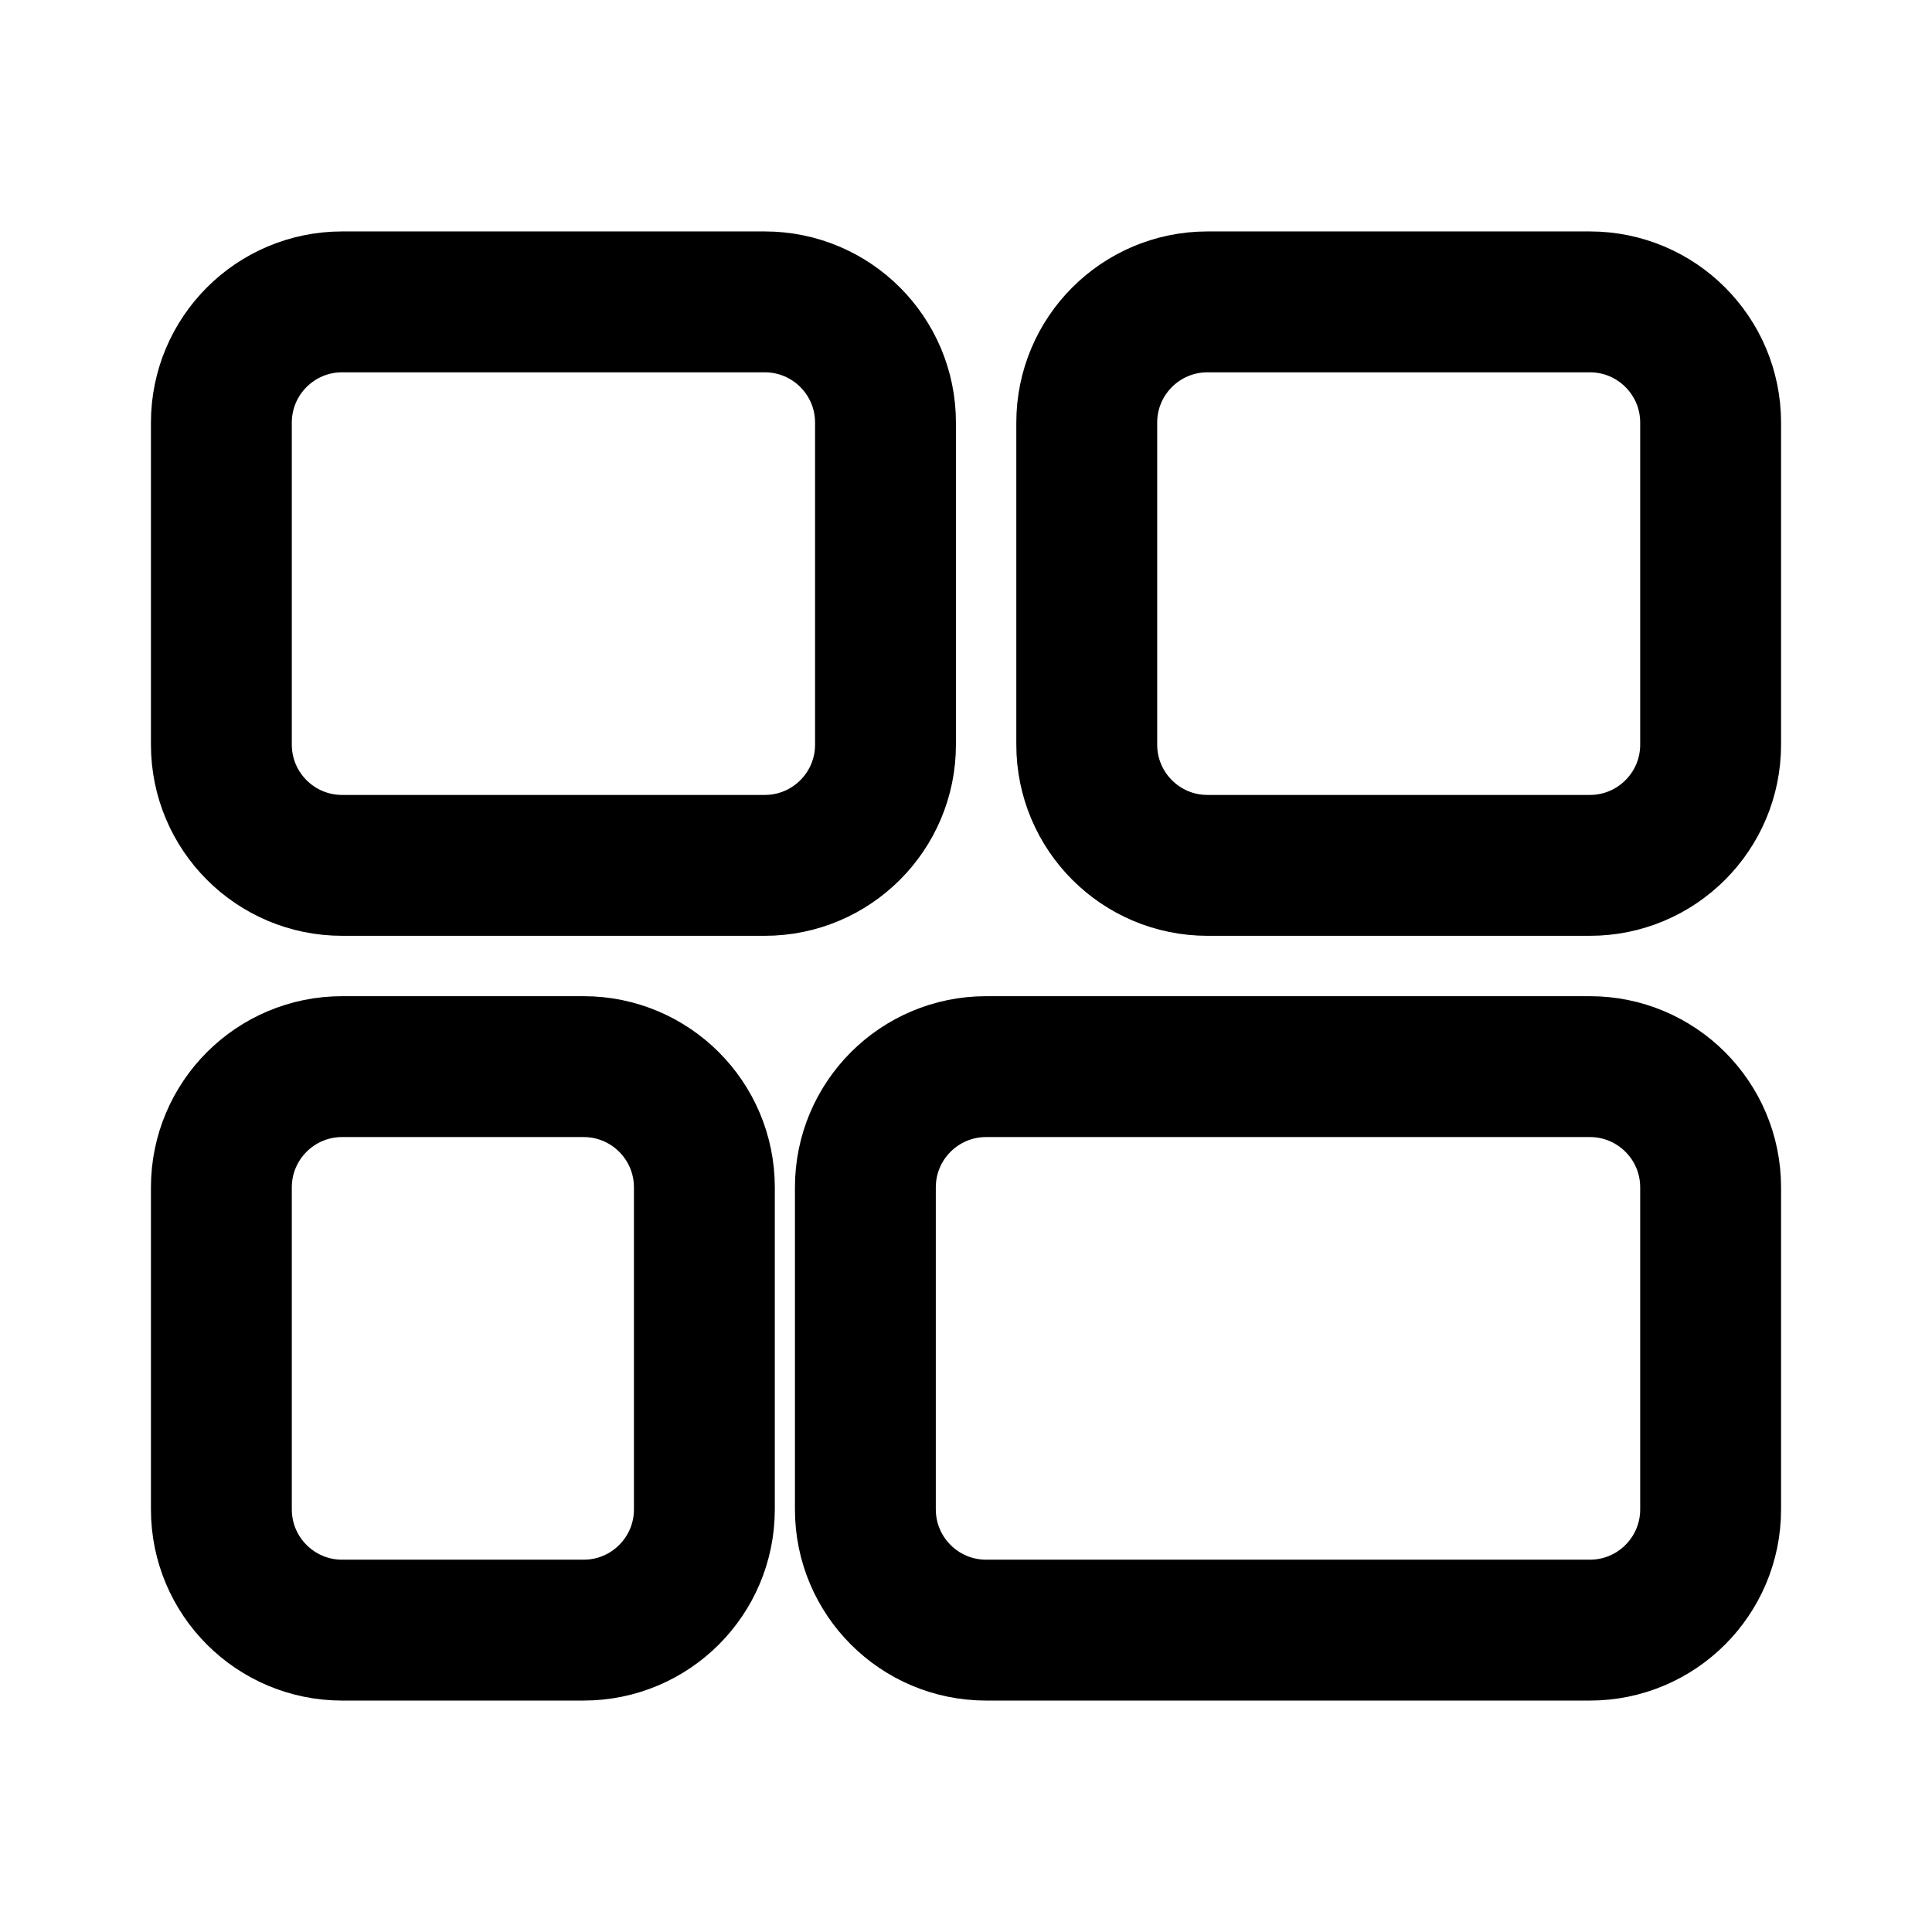
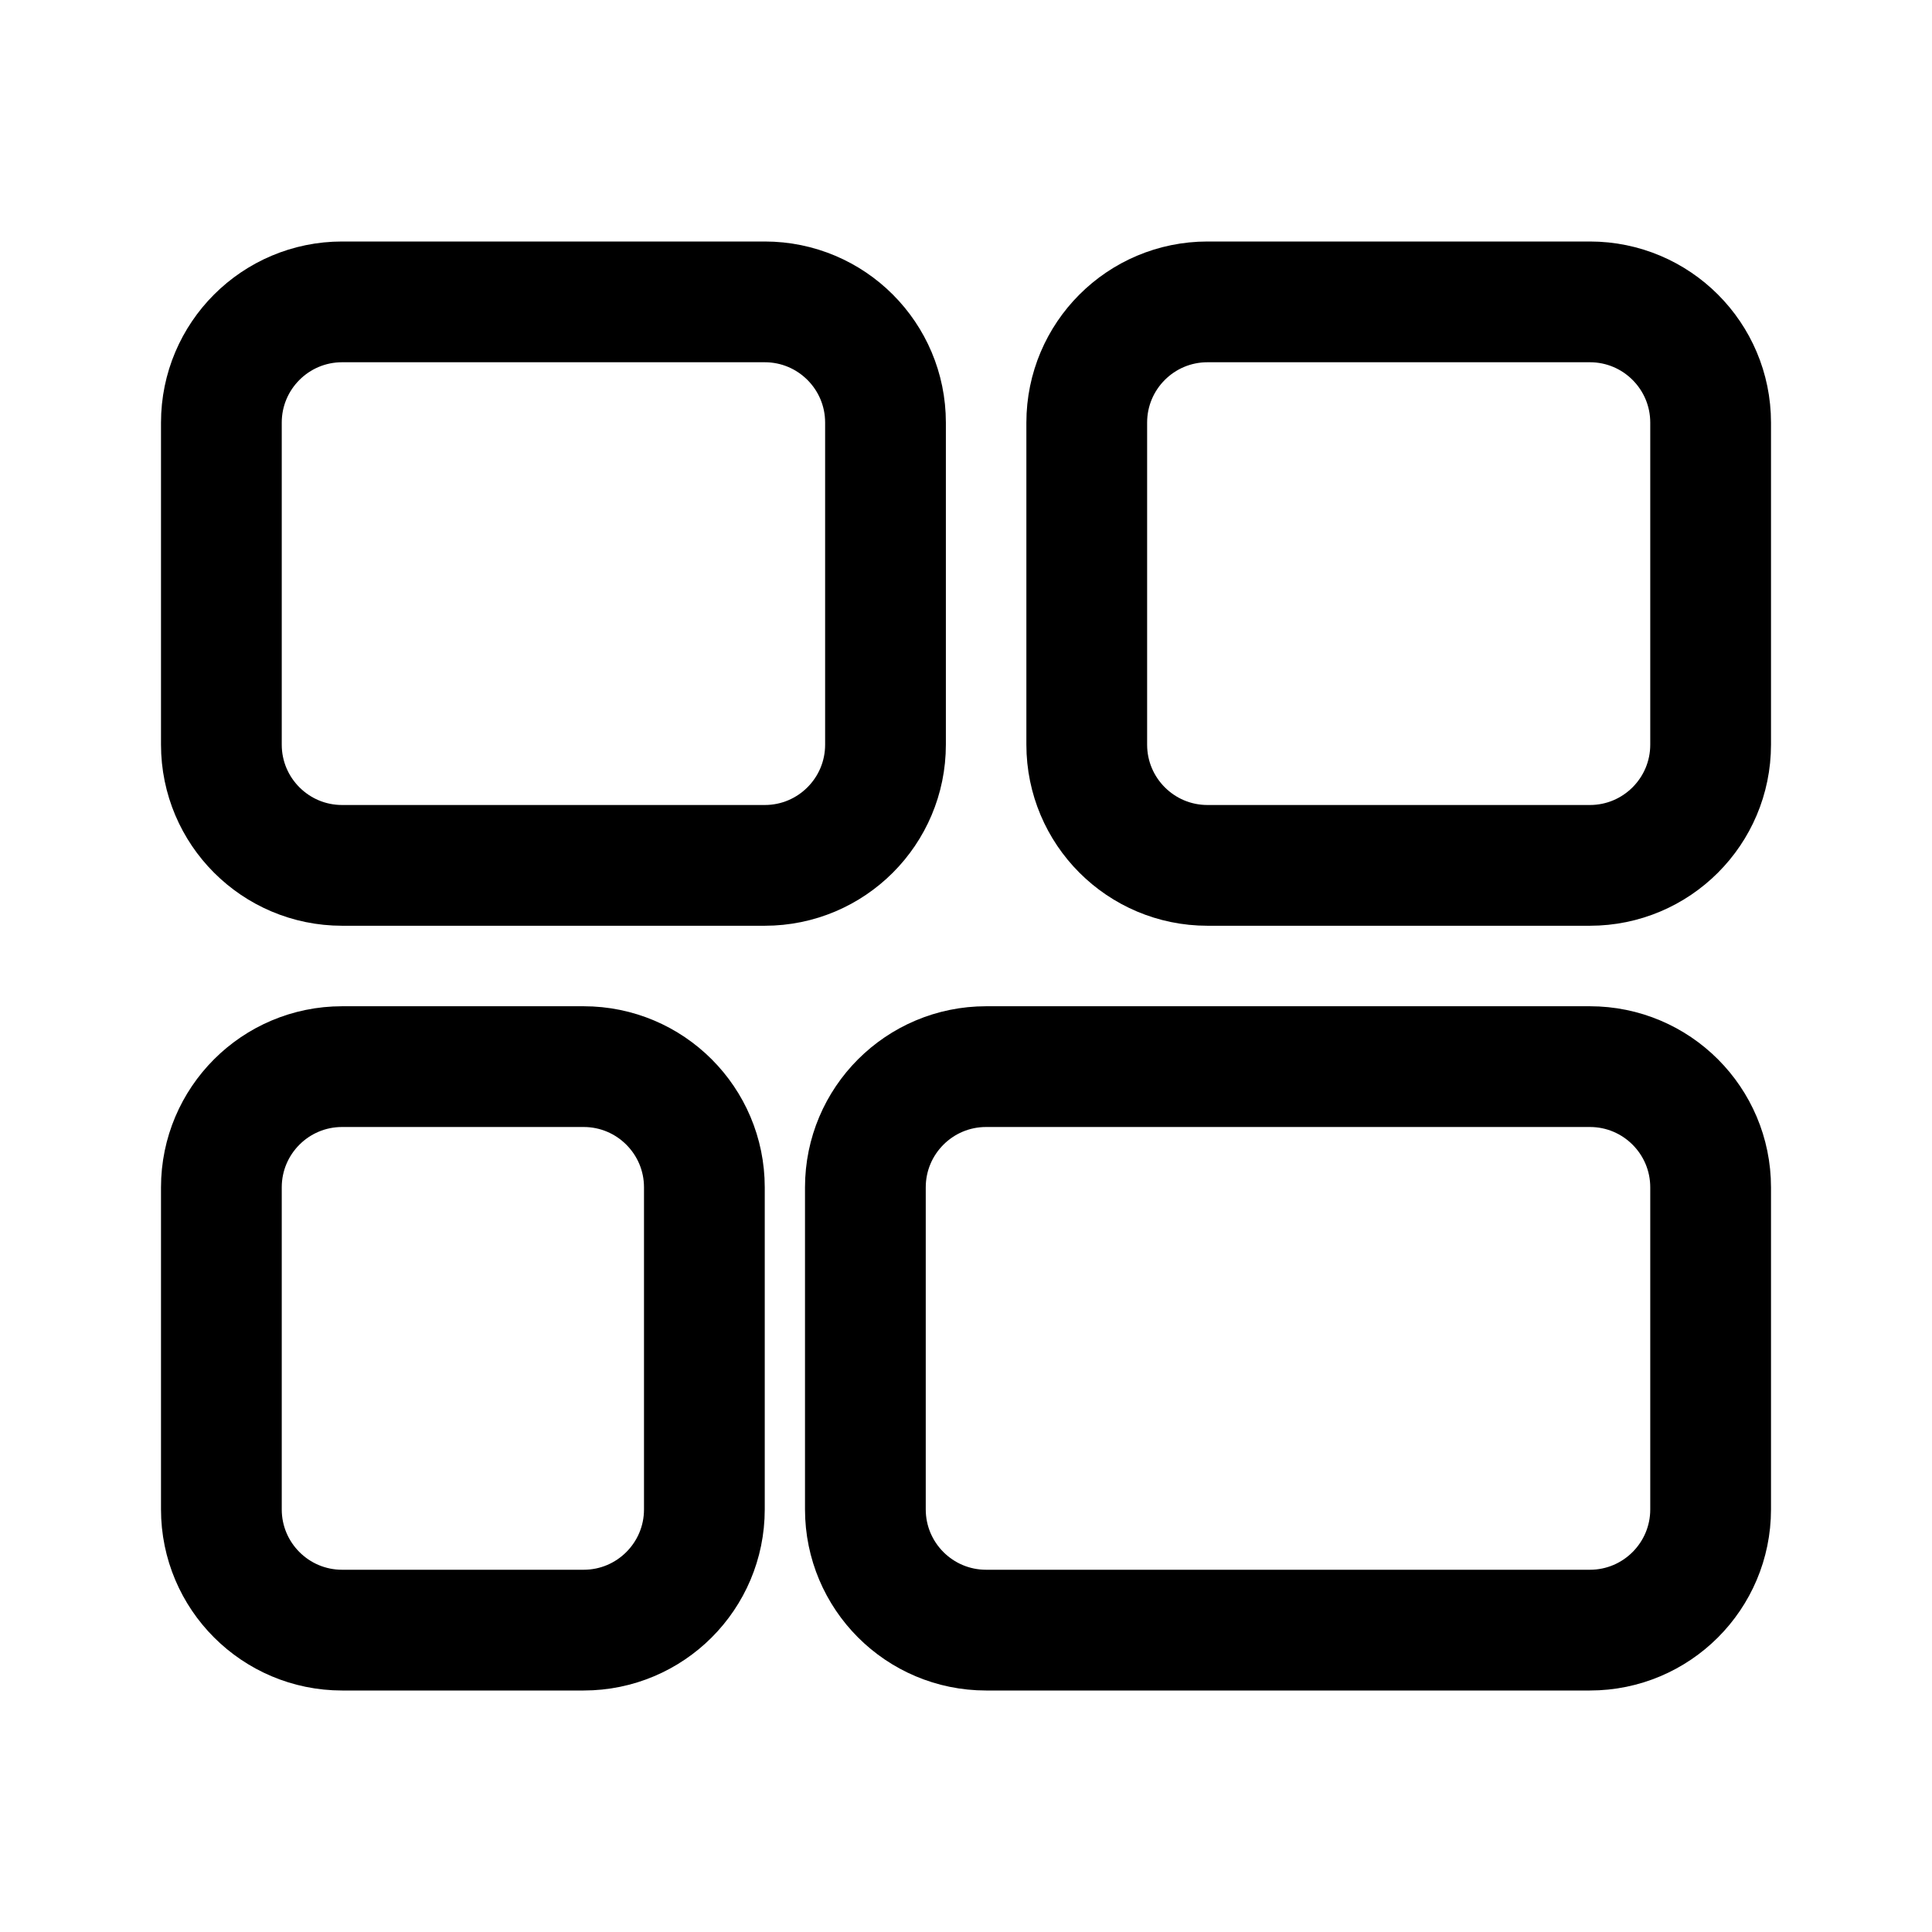
- <svg xmlns="http://www.w3.org/2000/svg" viewBox="0 0 24 24" fill="none" stroke="#000" stroke-width="1.75" stroke-linecap="round" stroke-linejoin="round">
+ <svg xmlns="http://www.w3.org/2000/svg" viewBox="0 0 24 24" fill="none" stroke="#000" stroke-width="1.5" stroke-linecap="round" stroke-linejoin="round">
  <rect x="2.75" y="3.75" width="8.25" height="7" rx="1.5" />
  <rect x="13.5" y="3.75" width="7.75" height="7" rx="1.5" />
  <rect x="2.75" y="13.25" width="6" height="7" rx="1.5" />
  <rect x="10.75" y="13.25" width="10.5" height="7" rx="1.5" />
</svg>
